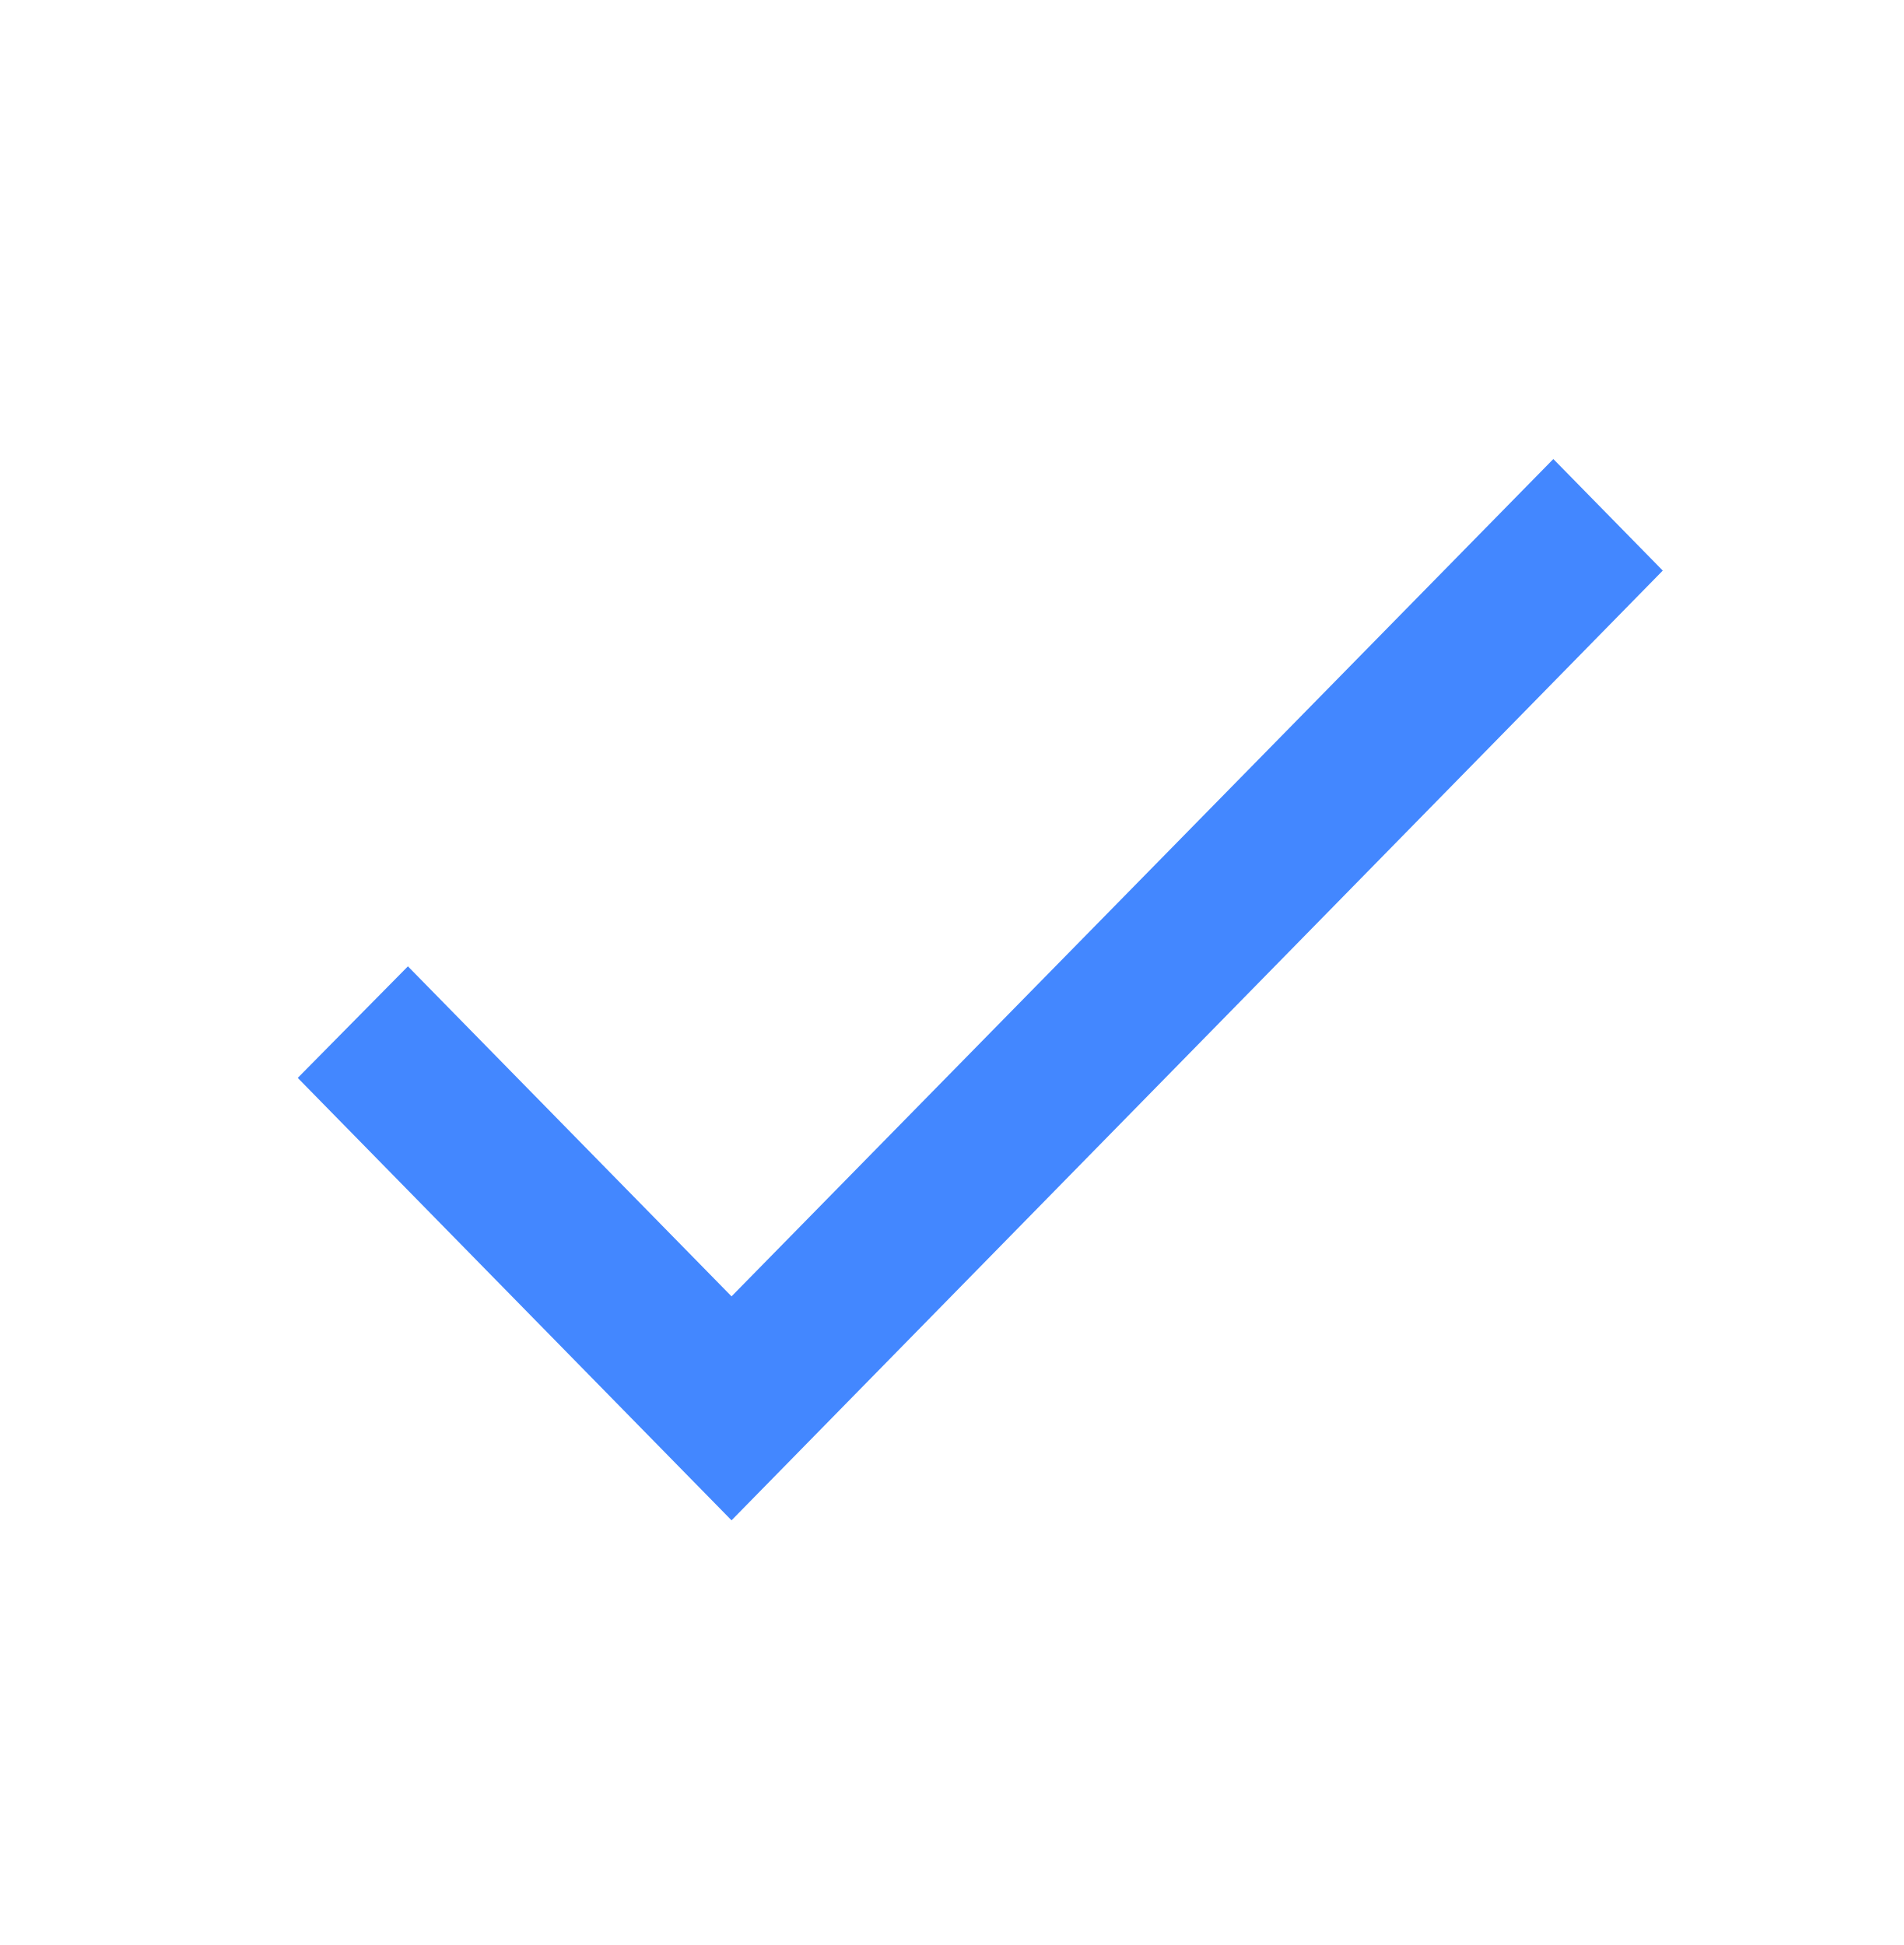
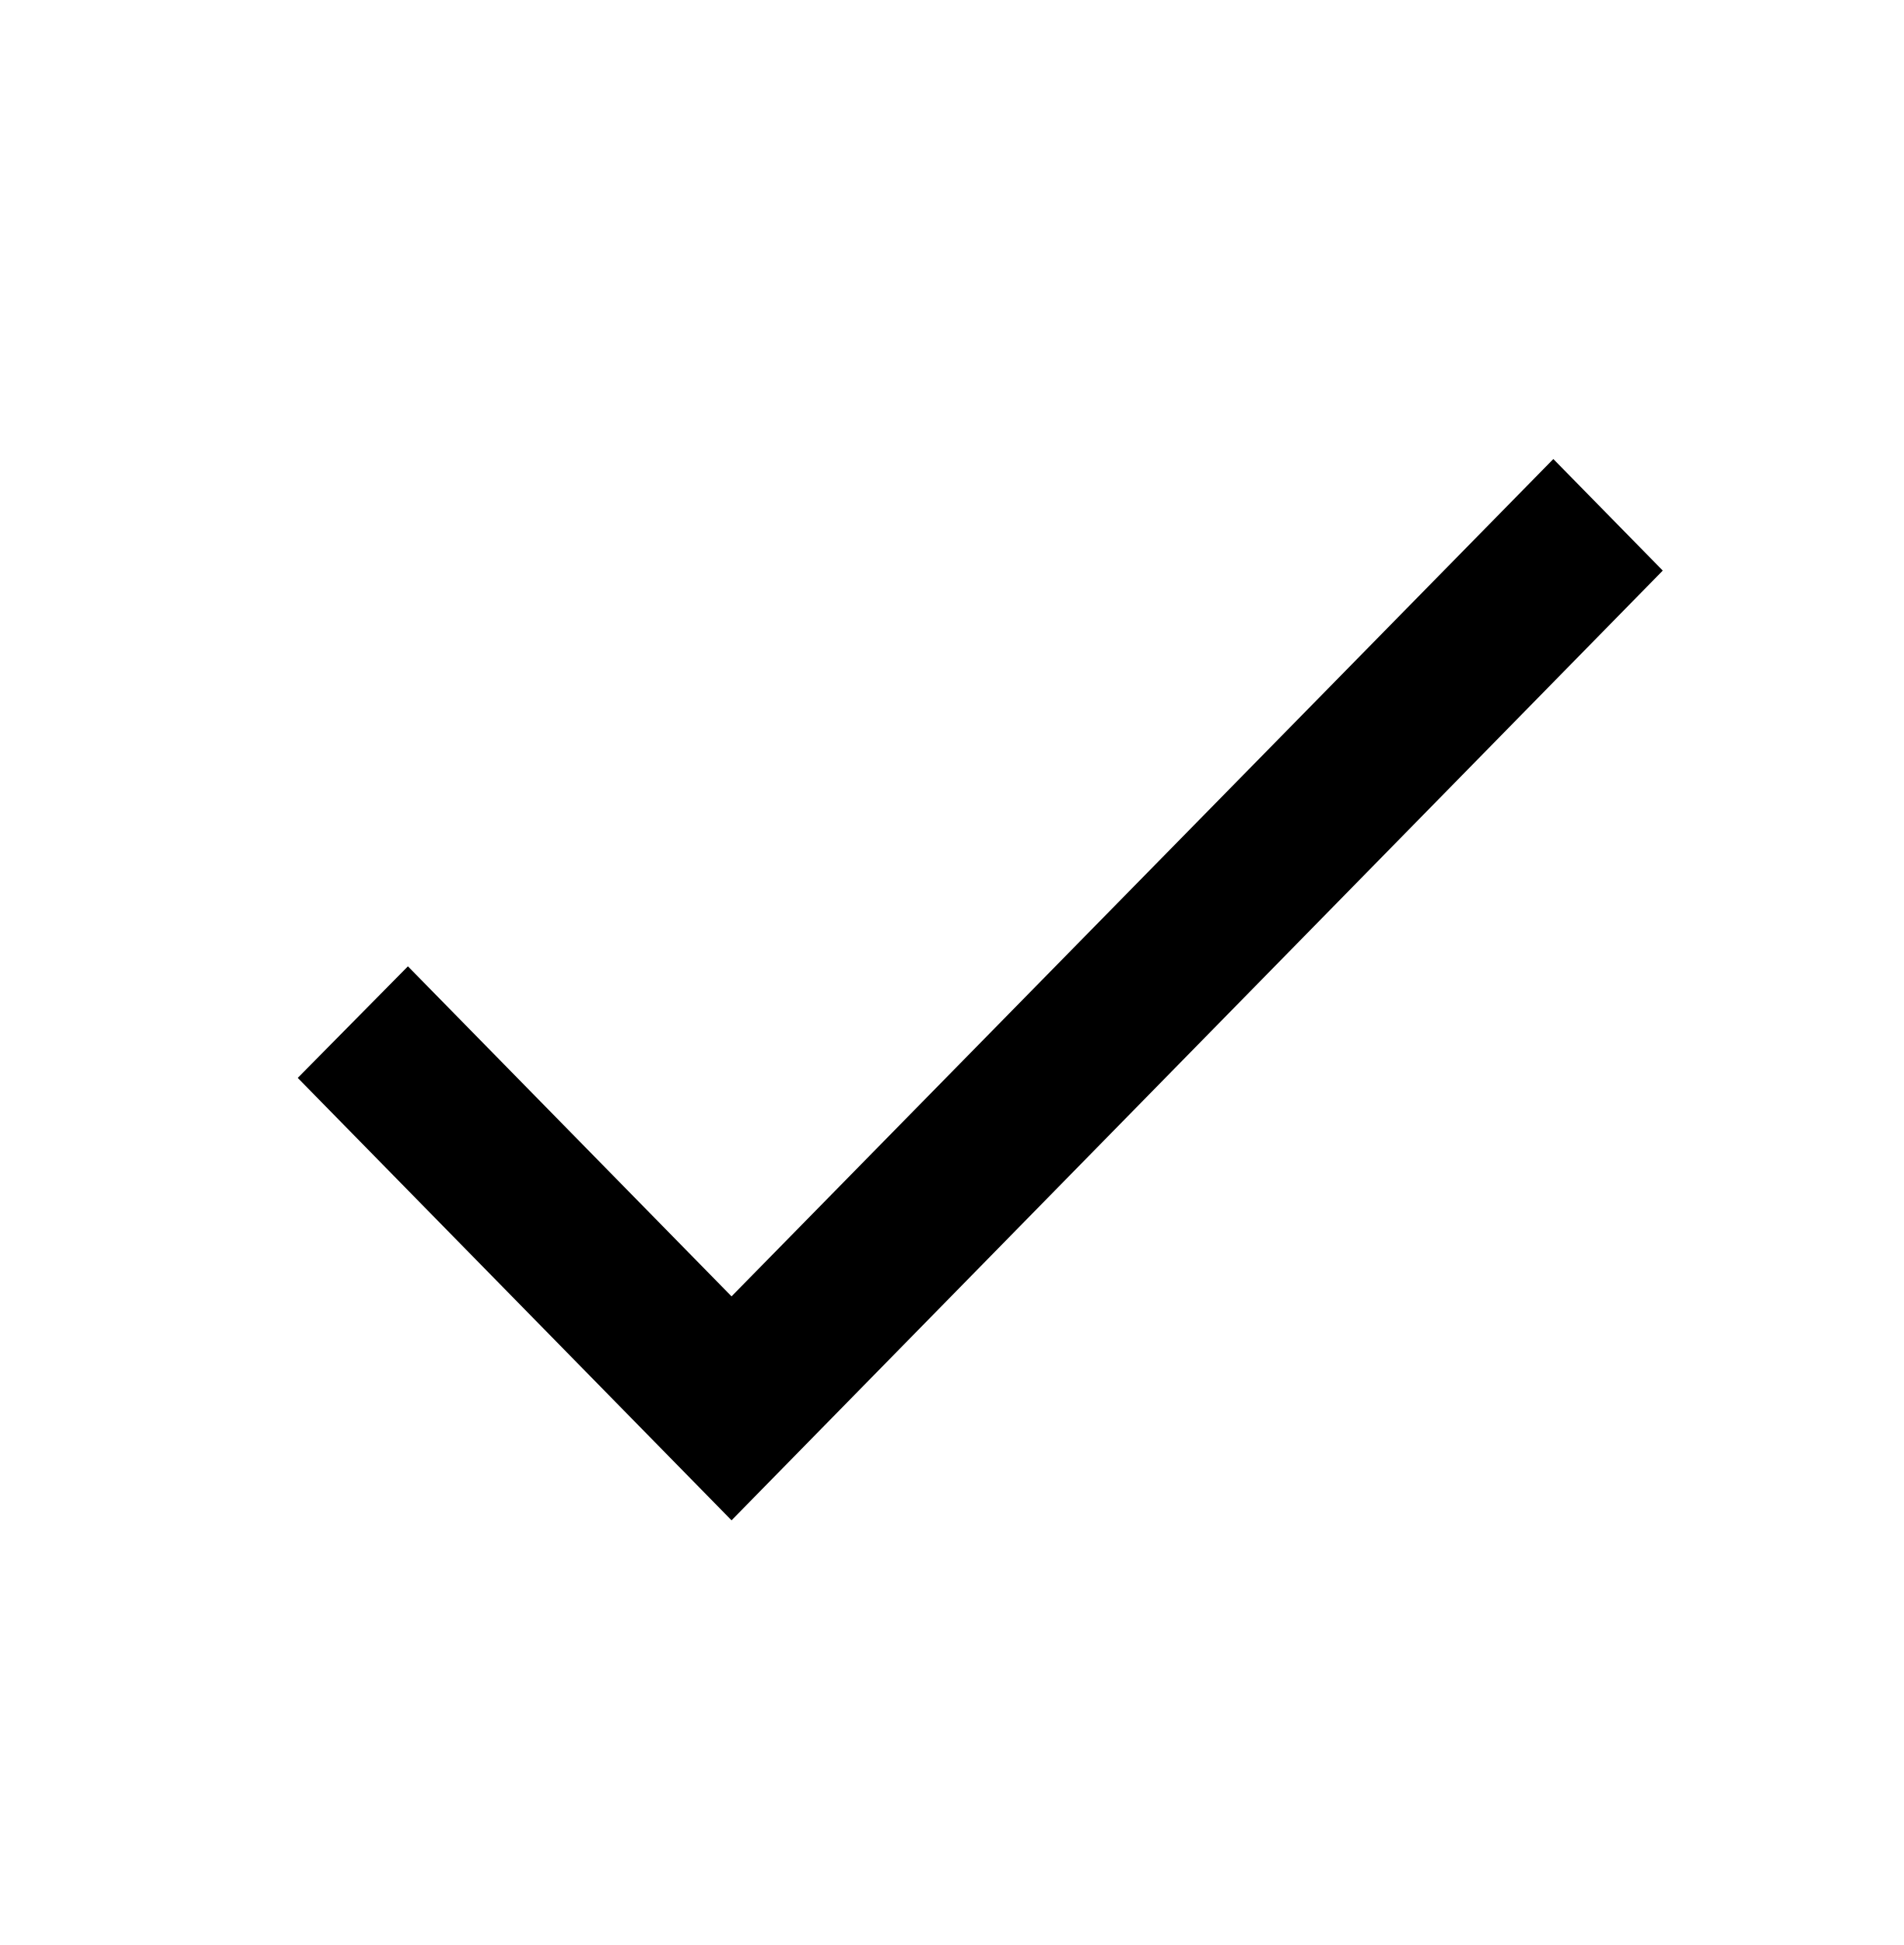
<svg xmlns="http://www.w3.org/2000/svg" width="46" height="47" viewBox="0 0 46 47" fill="none">
-   <path d="M17.675 31.326L9.856 23.351L7.194 26.047L17.675 36.738L40.175 13.788L37.531 11.092L17.675 31.326Z" fill="#4387FF" />
+   <path d="M17.675 31.326L9.856 23.351L7.194 26.047L17.675 36.738L40.175 13.788L37.531 11.092L17.675 31.326Z" fill="black" />
</svg>
